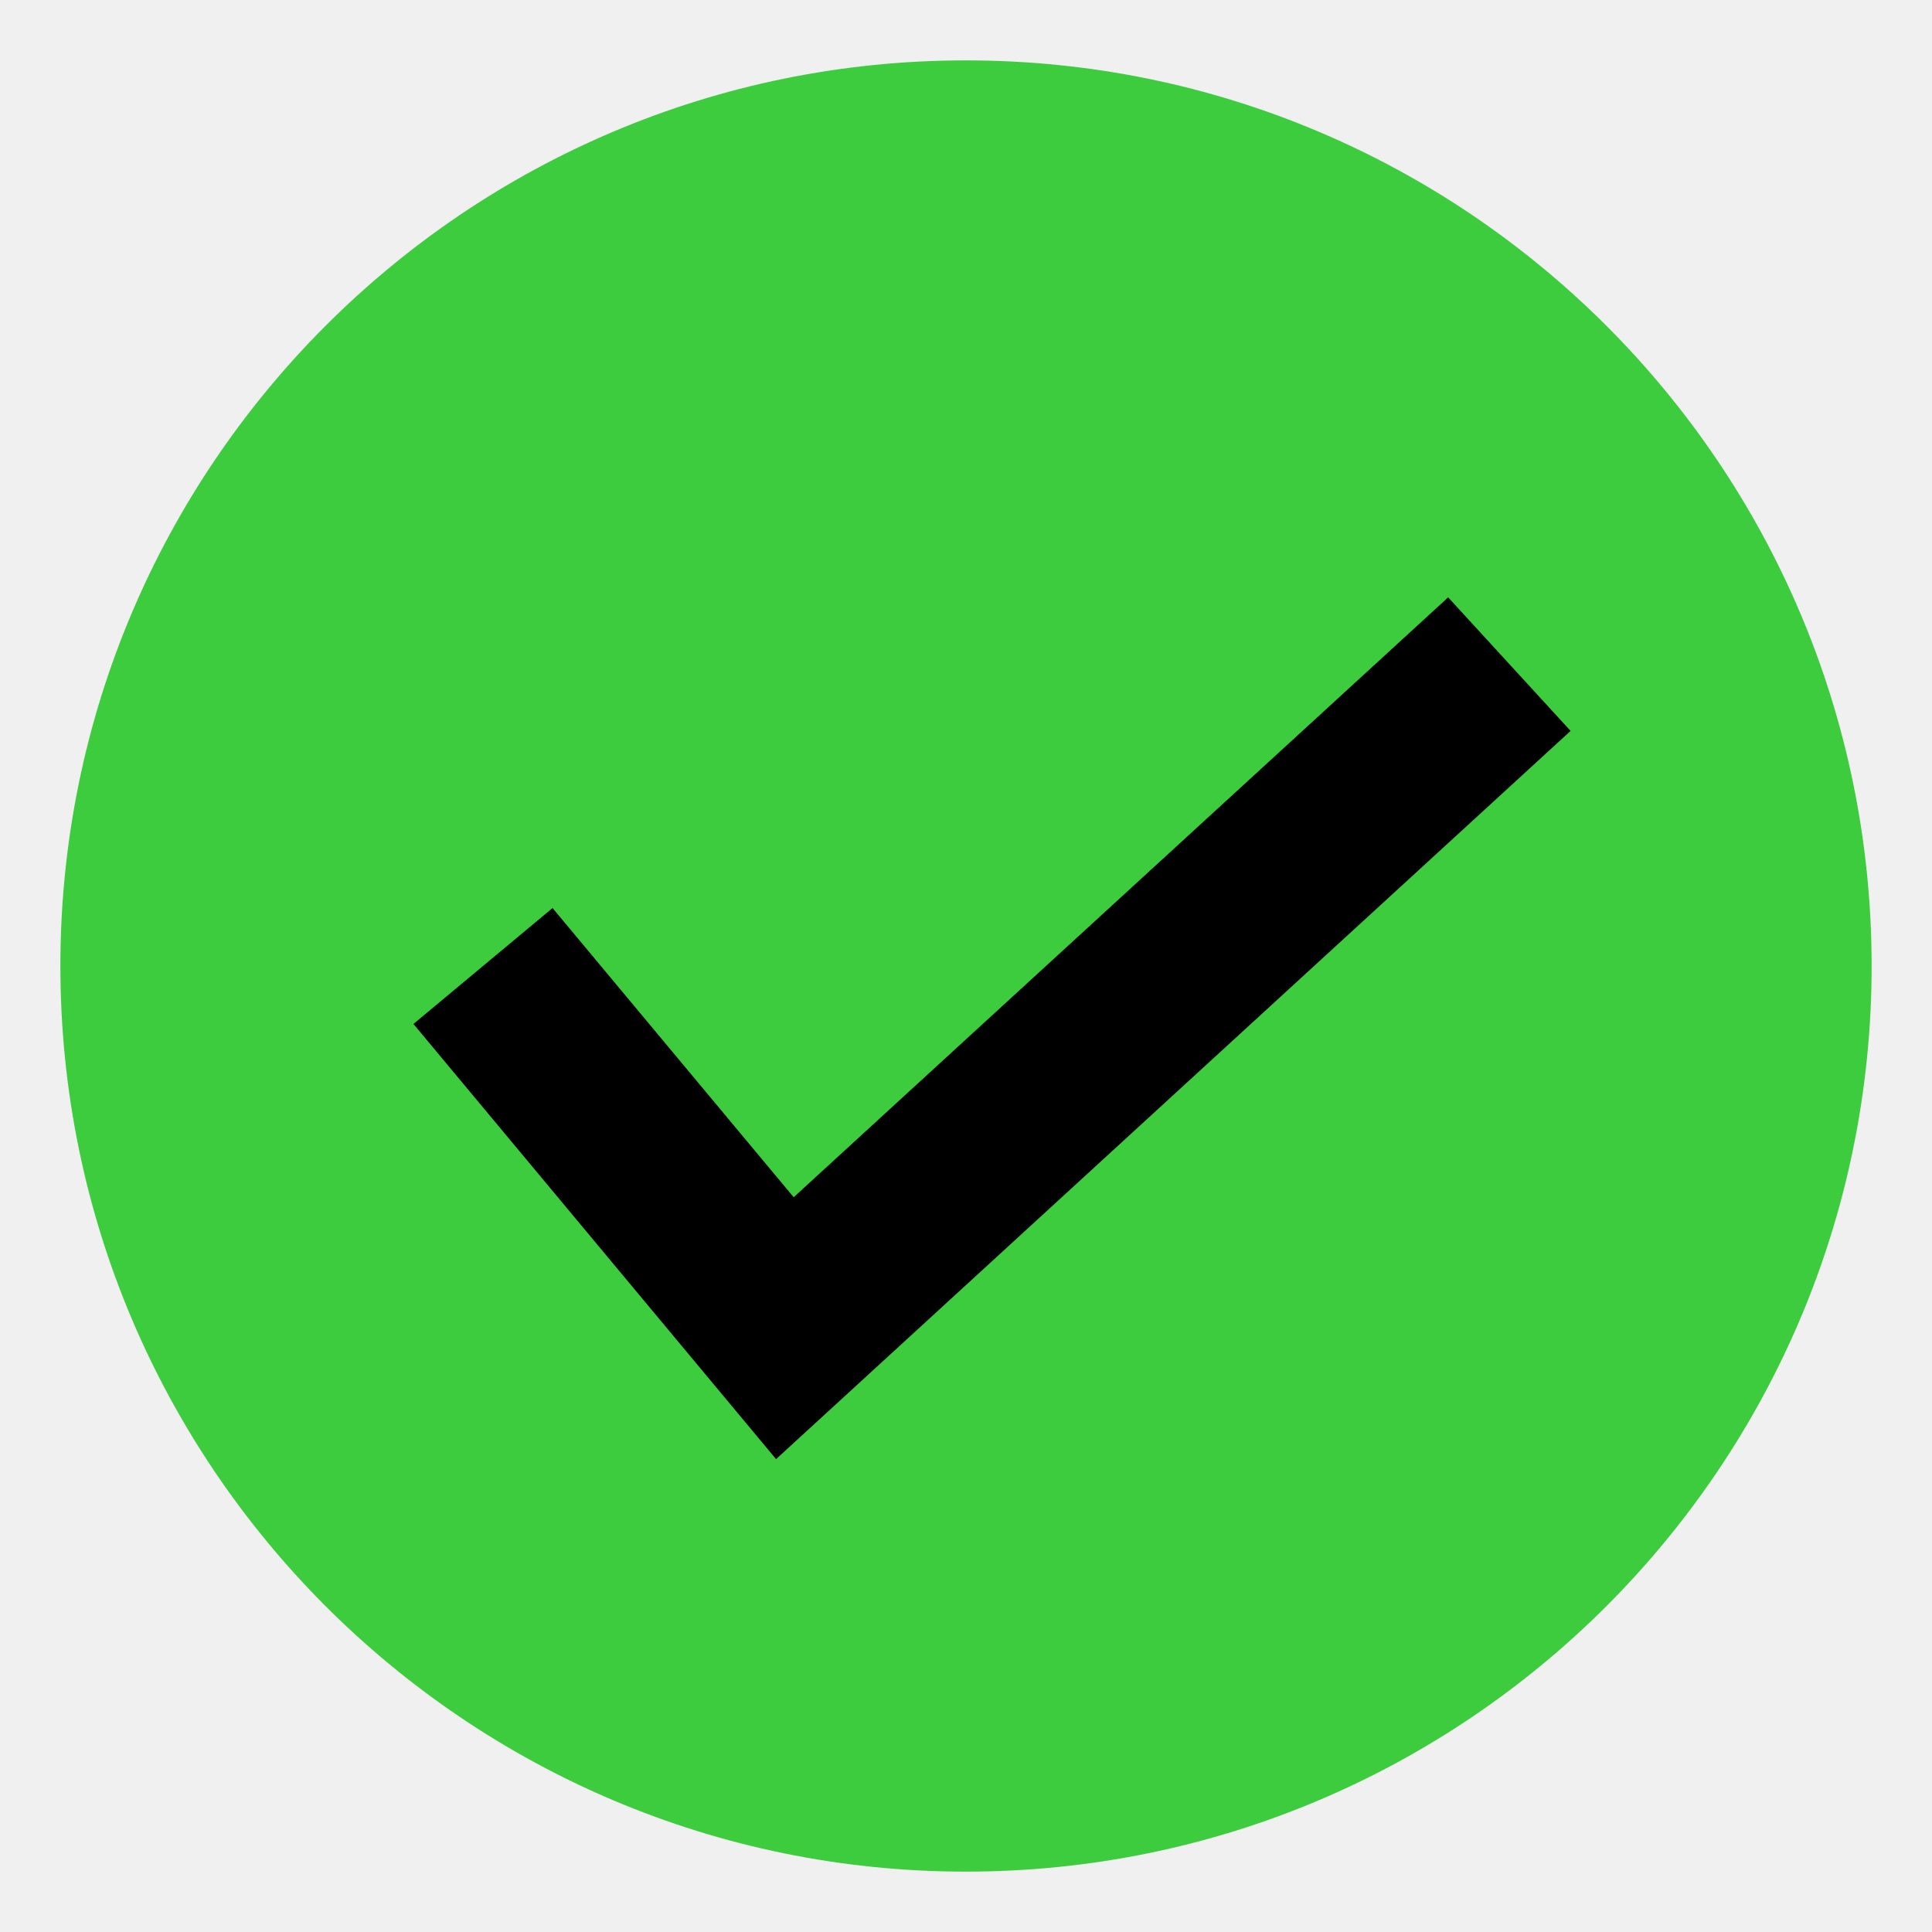
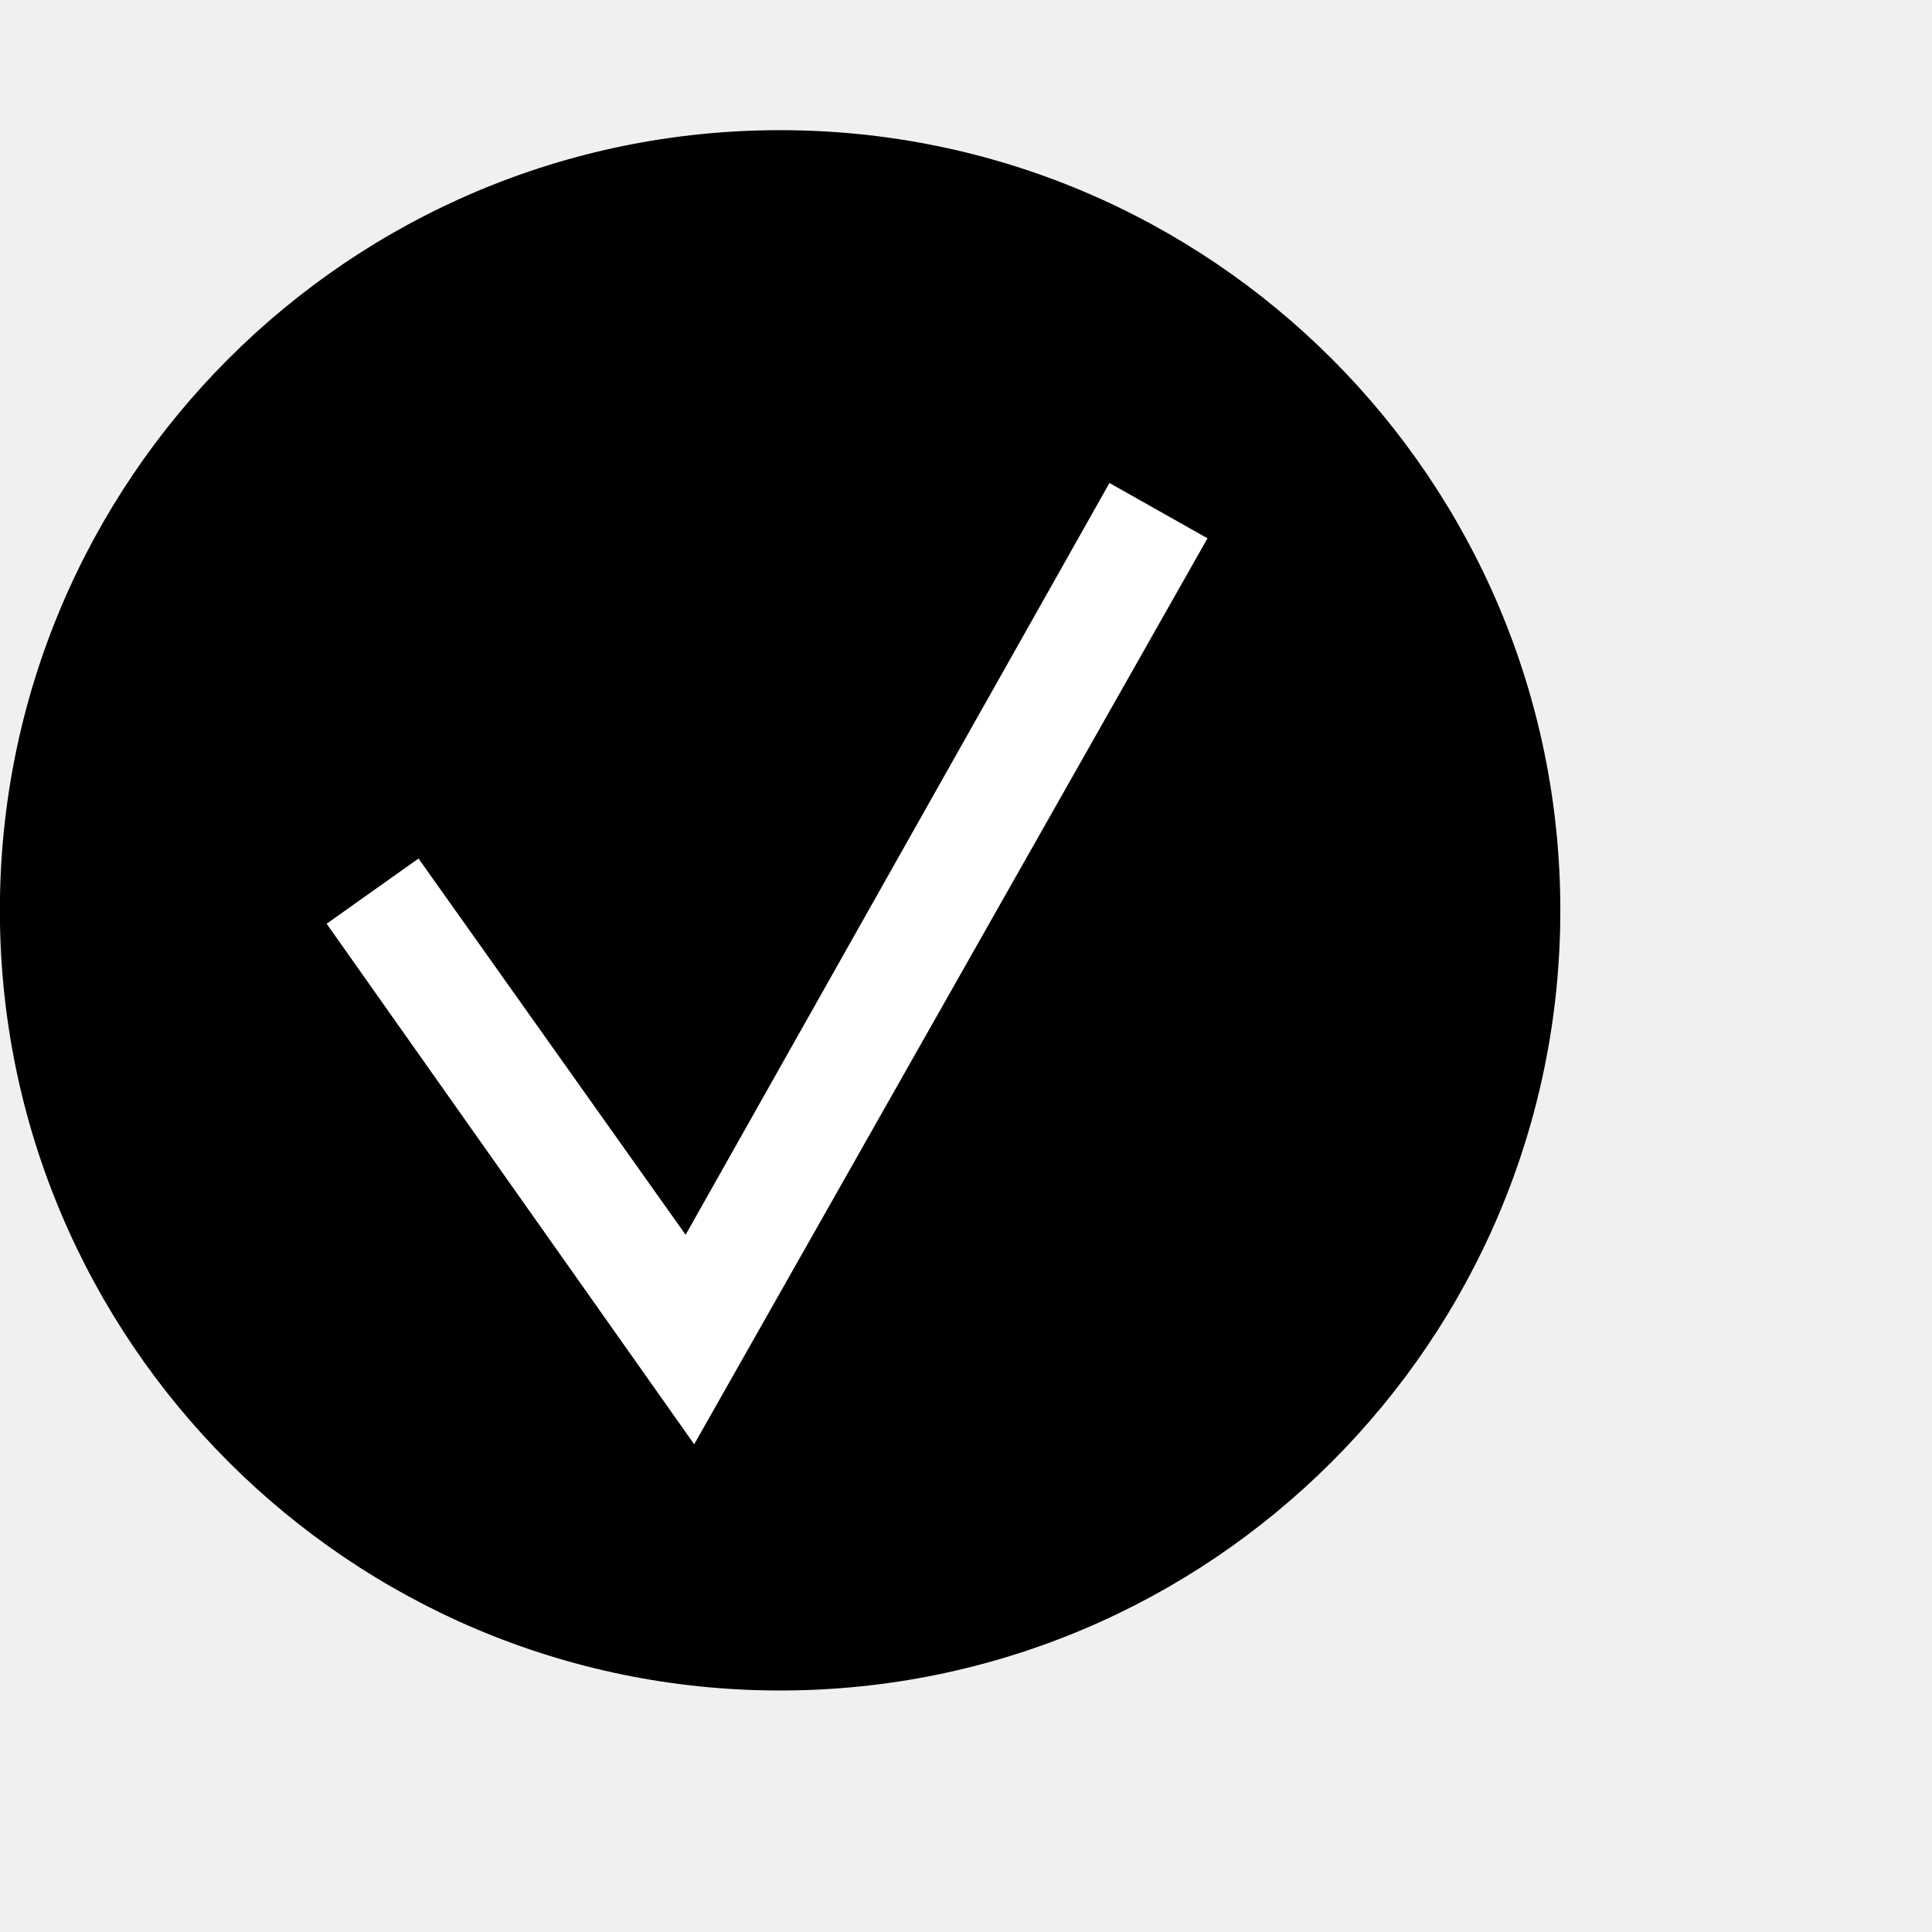
- <svg xmlns="http://www.w3.org/2000/svg" version="1.1" x="0px" y="0px" width="16px" height="16px" viewBox="0 0 16 16" enable-background="new 0 0 32 32" xml:space="preserve">
-   <g stroke="none" stroke-width="1" fill="none" fill-rule="evenodd">
-     <path fill="#3DCC3D" d="M7.999,15.5 C3.86,15.5 0.5,12.14 0.5,8 C0.5,3.858 3.86,0.5 7.999,0.5 C12.141,0.5 15.5,3.859 15.5,8 C15.5,12.14 12.141,15.5 7.999,15.5 Z" />
-     <polygon fill="currentColor" points="11.993 4.947 13.007 6.053 6.427 12.084 3.424 8.48 4.576 7.52 6.573 9.915" />
+ <svg xmlns="http://www.w3.org/2000/svg" version="1.1" x="0px" y="0px" width="16px" height="16px" viewBox="0 0 16 16" enable-background="new 0 0 16 16" xml:space="preserve">
+   <g>
+     <path fill="currentColor" d="M6.46,14c-3.565,0-6.461-2.895-6.461-6.461c0-3.568,2.896-6.461,6.461-6.461 c3.567,0,6.462,2.894,6.462,6.461C12.922,11.105,10.027,14,6.46,14z" />
  </g>
+   <polygon fill="#FFFFFF" points="10,4.458 9.188,4 5.678,10.226 3.466,7.11 2.705,7.65 5.749,11.961 " />
</svg>
